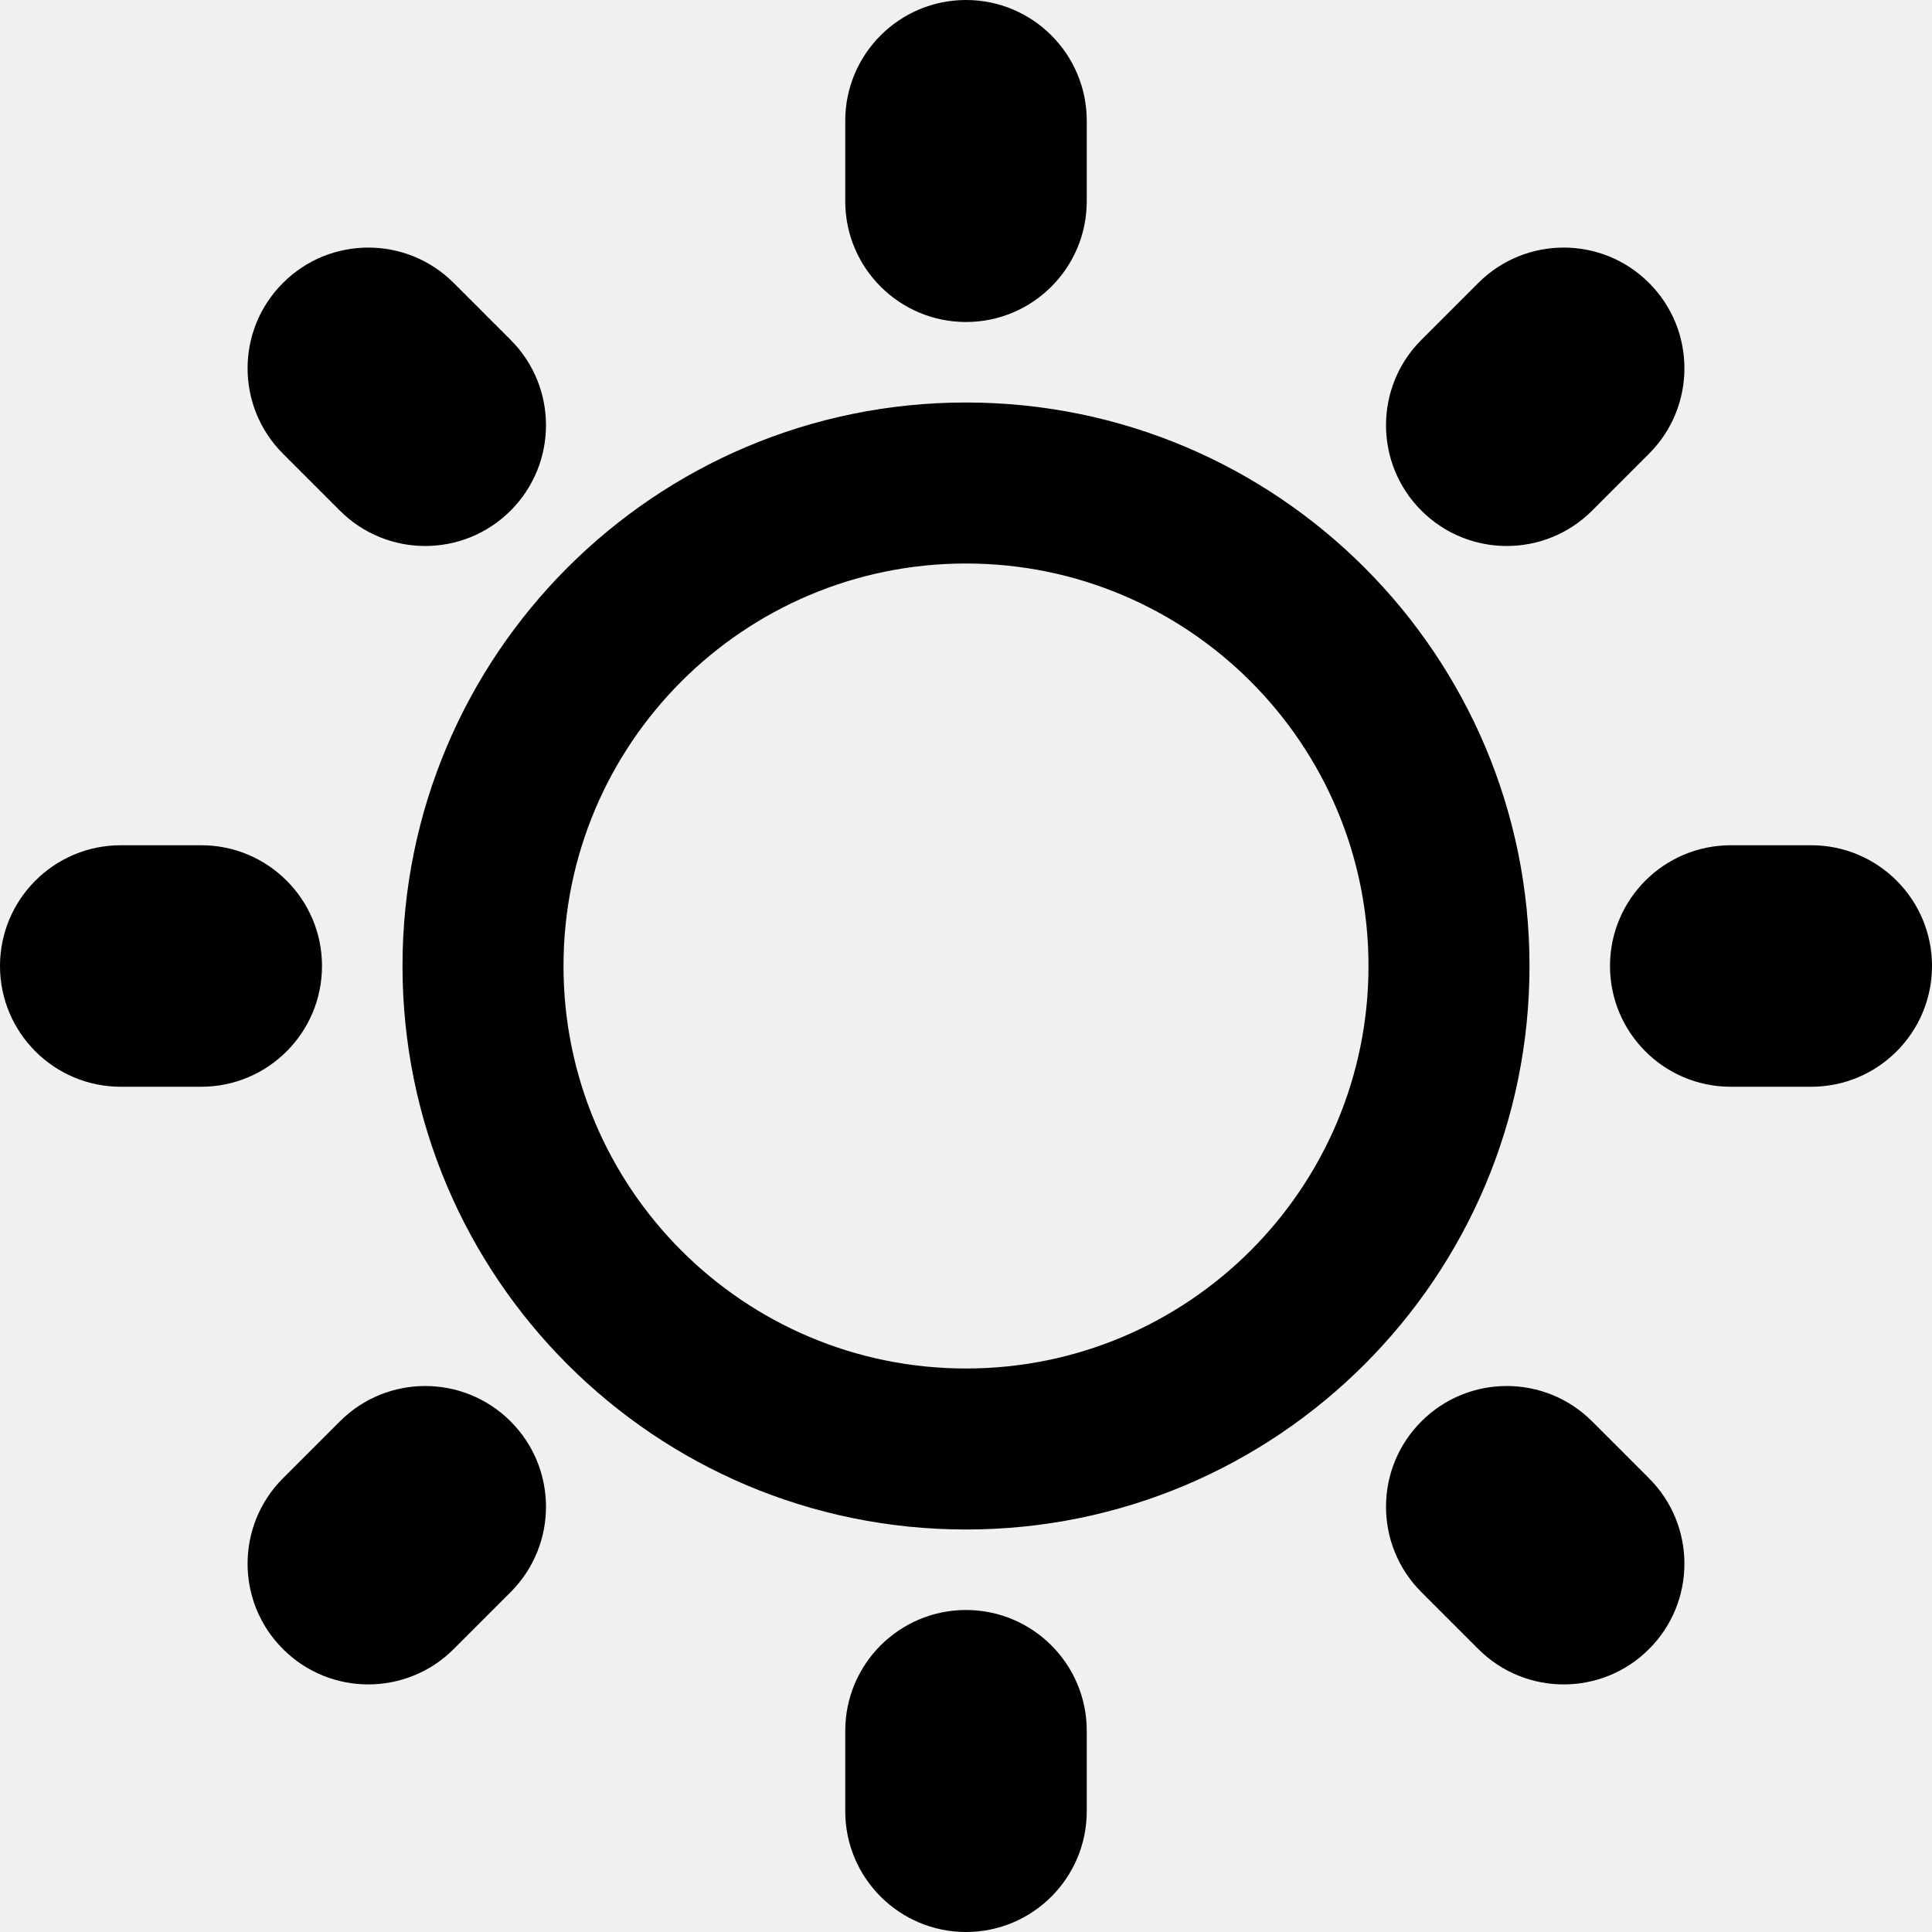
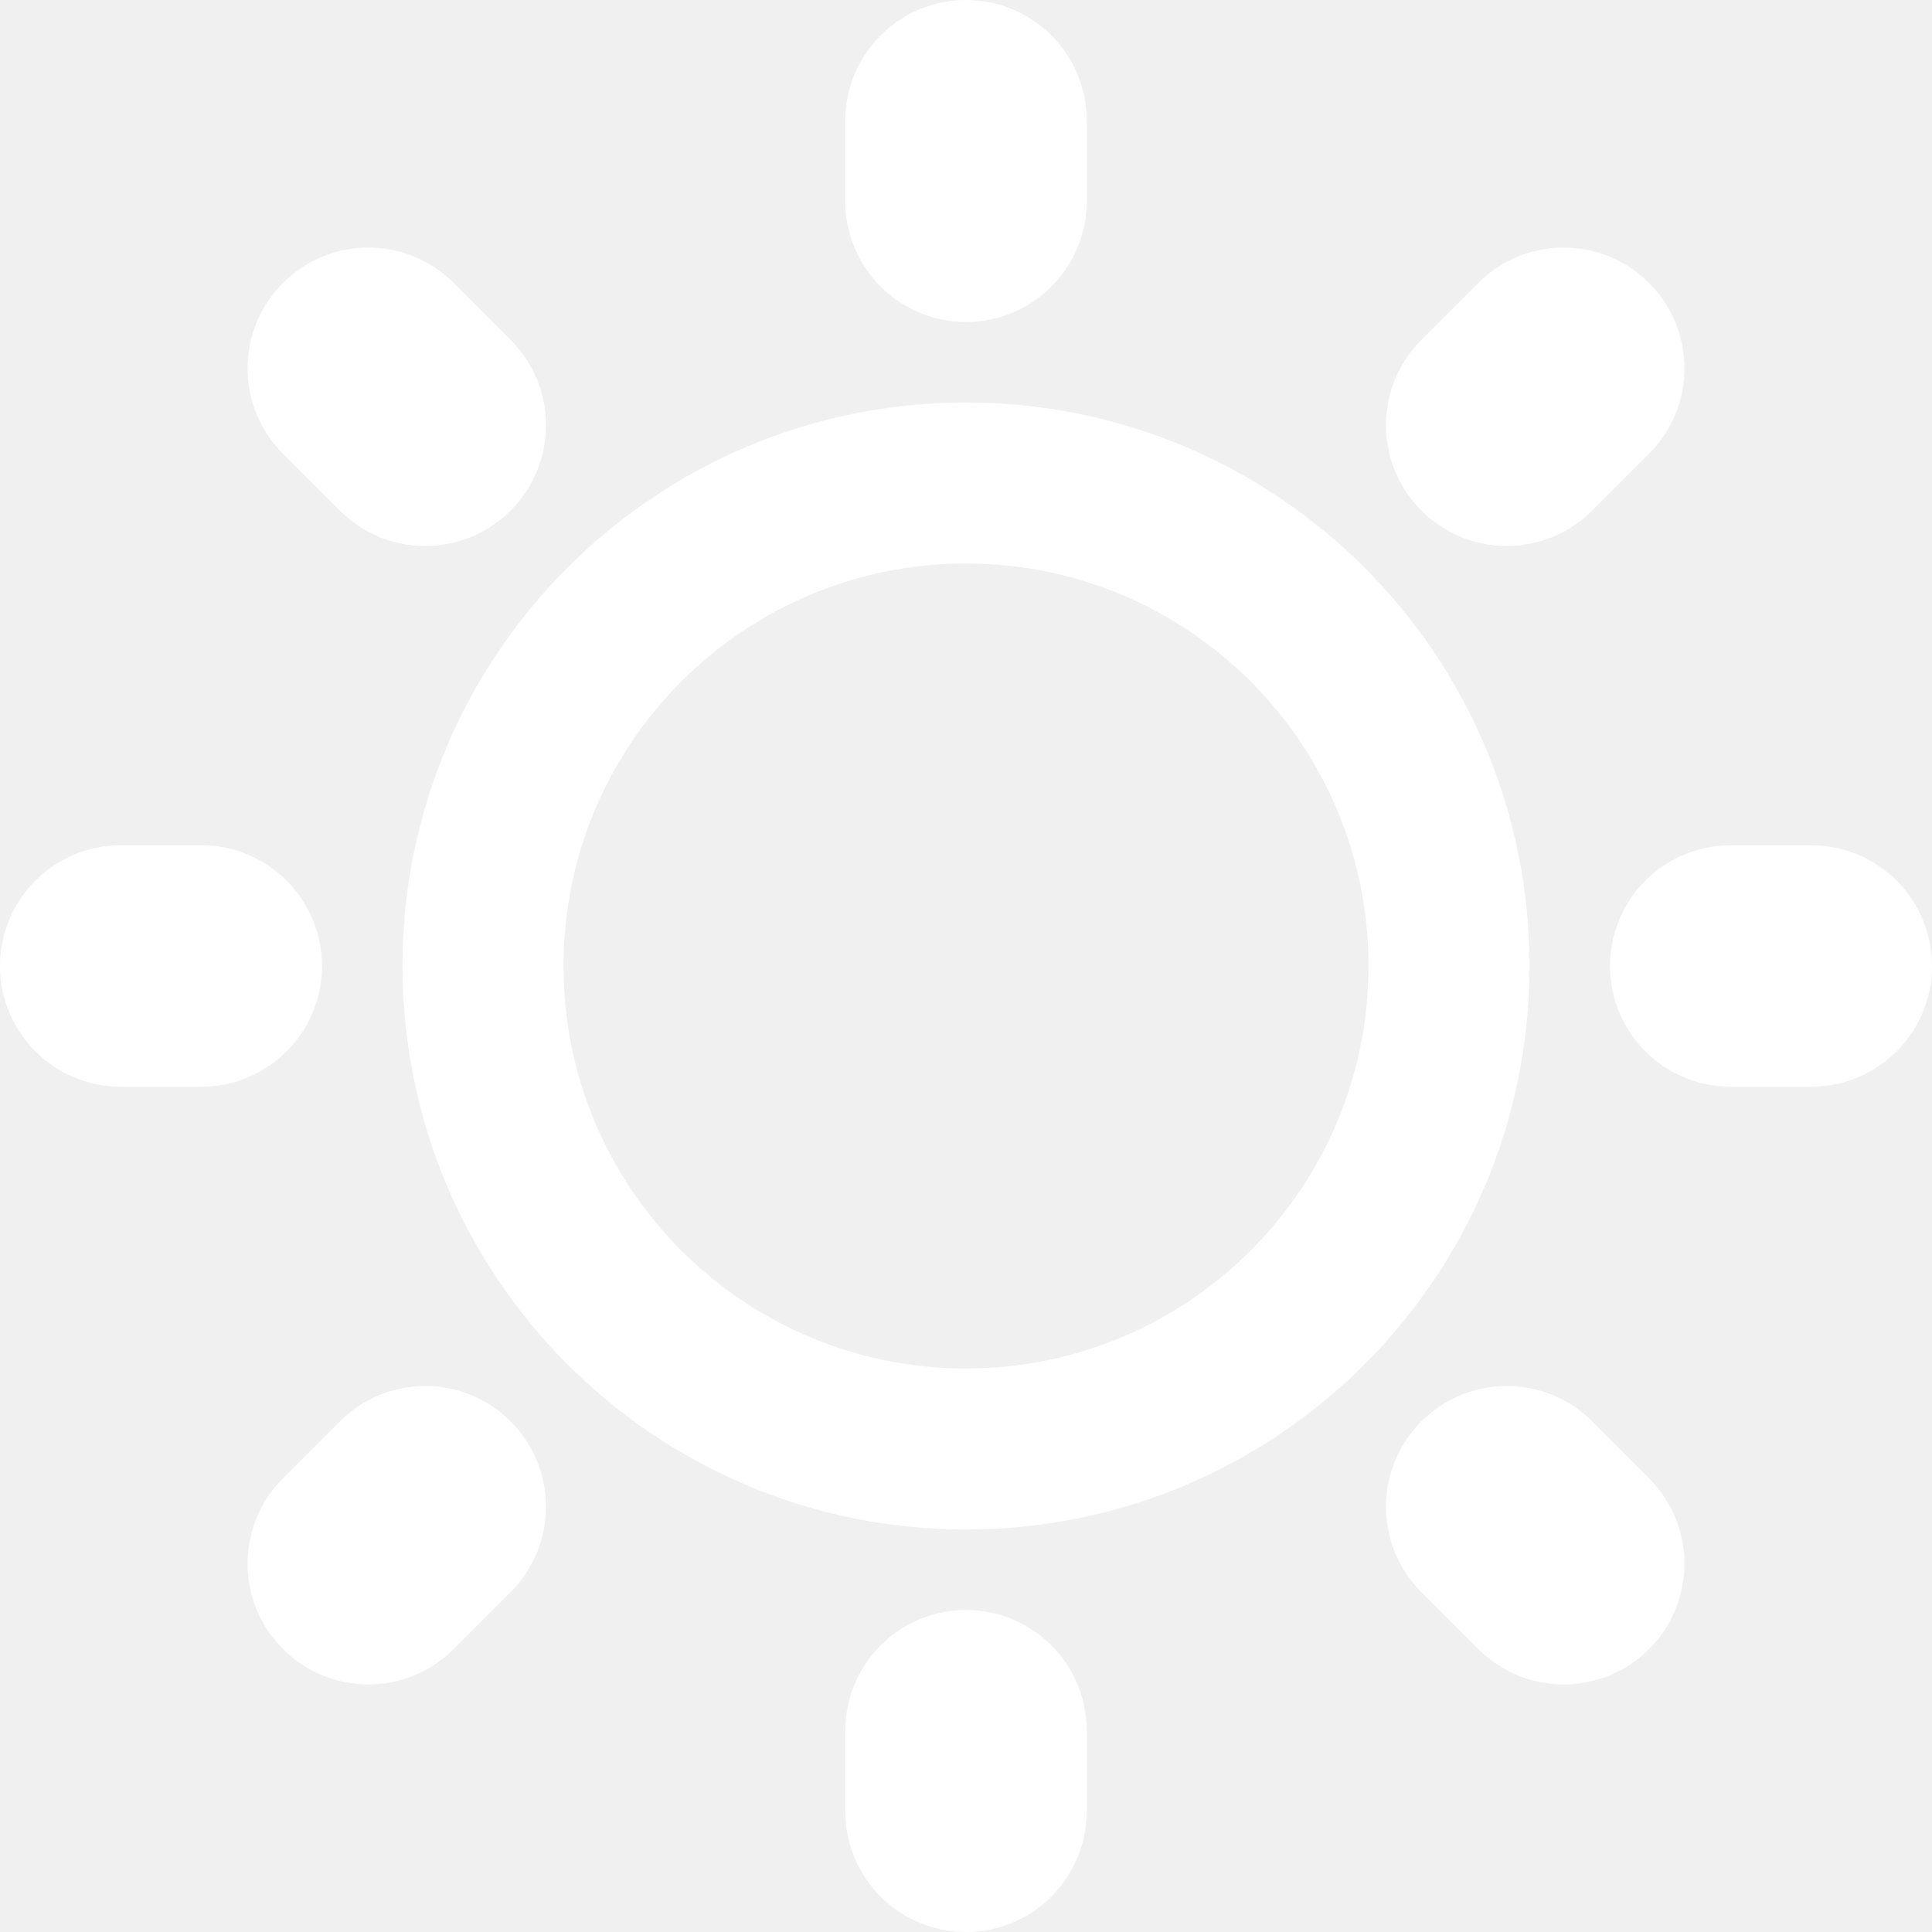
<svg xmlns="http://www.w3.org/2000/svg" width="24" height="24" viewBox="0 0 24 24" fill="none">
  <g clip-path="url(#clip0_2342_331)">
-     <path d="M12 20C12.828 20 13.5 20.672 13.5 21.5V22.5C13.5 23.328 12.828 24 12 24C11.172 24 10.5 23.328 10.5 22.5V21.5C10.5 20.672 11.172 20 12 20ZM4.222 17.657C4.807 17.071 5.757 17.071 6.343 17.657C6.929 18.243 6.929 19.192 6.343 19.778L5.636 20.485C5.05 21.071 4.1 21.071 3.515 20.485C2.929 19.9 2.929 18.95 3.515 18.364L4.222 17.657ZM17.657 17.657C18.243 17.071 19.192 17.071 19.778 17.657L20.485 18.364C21.071 18.95 21.071 19.9 20.485 20.485C19.9 21.071 18.95 21.071 18.364 20.485L17.657 19.778C17.071 19.192 17.071 18.243 17.657 17.657ZM12 5C15.866 5 19 8.134 19 12C19 15.866 15.866 19 12 19C8.134 19 5 15.866 5 12C5 8.134 8.134 5 12 5ZM12 7C9.239 7 7 9.239 7 12C7 14.761 9.239 17 12 17C14.761 17 17 14.761 17 12C17 9.239 14.761 7 12 7ZM2.5 10.5C3.328 10.5 4 11.172 4 12C4 12.828 3.328 13.5 2.5 13.5H1.5C0.672 13.5 0 12.828 0 12C0 11.172 0.672 10.5 1.5 10.5H2.5ZM22.5 10.5C23.328 10.5 24 11.172 24 12C24 12.828 23.328 13.5 22.5 13.5H21.5C20.672 13.5 20 12.828 20 12C20 11.172 20.672 10.5 21.5 10.5H22.5ZM3.515 3.515C4.1 2.929 5.05 2.929 5.636 3.515L6.343 4.222C6.929 4.807 6.929 5.757 6.343 6.343C5.757 6.929 4.807 6.929 4.222 6.343L3.515 5.636C2.929 5.05 2.929 4.1 3.515 3.515ZM18.364 3.515C18.95 2.929 19.9 2.929 20.485 3.515C21.071 4.1 21.071 5.05 20.485 5.636L19.778 6.343C19.192 6.929 18.243 6.929 17.657 6.343C17.071 5.757 17.071 4.807 17.657 4.222L18.364 3.515ZM12 0C12.828 0 13.5 0.672 13.5 1.5V2.5C13.5 3.328 12.828 4 12 4C11.172 4 10.5 3.328 10.5 2.5V1.5C10.5 0.672 11.172 0 12 0Z" fill="black" />
+     <path d="M12 20C12.828 20 13.5 20.672 13.5 21.5V22.5C13.5 23.328 12.828 24 12 24C11.172 24 10.5 23.328 10.5 22.5V21.5C10.5 20.672 11.172 20 12 20ZM4.222 17.657C4.807 17.071 5.757 17.071 6.343 17.657C6.929 18.243 6.929 19.192 6.343 19.778L5.636 20.485C5.05 21.071 4.1 21.071 3.515 20.485C2.929 19.9 2.929 18.95 3.515 18.364L4.222 17.657ZM17.657 17.657C18.243 17.071 19.192 17.071 19.778 17.657L20.485 18.364C21.071 18.95 21.071 19.9 20.485 20.485C19.9 21.071 18.95 21.071 18.364 20.485L17.657 19.778C17.071 19.192 17.071 18.243 17.657 17.657ZM12 5C15.866 5 19 8.134 19 12C19 15.866 15.866 19 12 19C8.134 19 5 15.866 5 12C5 8.134 8.134 5 12 5ZM12 7C9.239 7 7 9.239 7 12C7 14.761 9.239 17 12 17C14.761 17 17 14.761 17 12C17 9.239 14.761 7 12 7ZM2.5 10.5C3.328 10.5 4 11.172 4 12C4 12.828 3.328 13.5 2.5 13.5H1.5C0.672 13.5 0 12.828 0 12C0 11.172 0.672 10.5 1.5 10.5H2.5ZM22.5 10.5C23.328 10.5 24 11.172 24 12C24 12.828 23.328 13.5 22.5 13.5H21.5C20.672 13.5 20 12.828 20 12C20 11.172 20.672 10.5 21.5 10.5H22.5ZM3.515 3.515C4.1 2.929 5.05 2.929 5.636 3.515L6.343 4.222C6.929 4.807 6.929 5.757 6.343 6.343C5.757 6.929 4.807 6.929 4.222 6.343L3.515 5.636C2.929 5.05 2.929 4.1 3.515 3.515ZM18.364 3.515C18.95 2.929 19.9 2.929 20.485 3.515C21.071 4.1 21.071 5.05 20.485 5.636L19.778 6.343C19.192 6.929 18.243 6.929 17.657 6.343C17.071 5.757 17.071 4.807 17.657 4.222L18.364 3.515ZM12 0C12.828 0 13.5 0.672 13.5 1.5V2.5C13.5 3.328 12.828 4 12 4C11.172 4 10.5 3.328 10.5 2.5V1.5C10.5 0.672 11.172 0 12 0Z" fill="#FFFFFF" />
  </g>
  <defs>
    <clipPath id="clip0_2342_331">
-       <rect width="24" height="24" fill="white" />
+       <rect width="24" height="24" fill="#FFFFFF" />
    </clipPath>
  </defs>
</svg>
